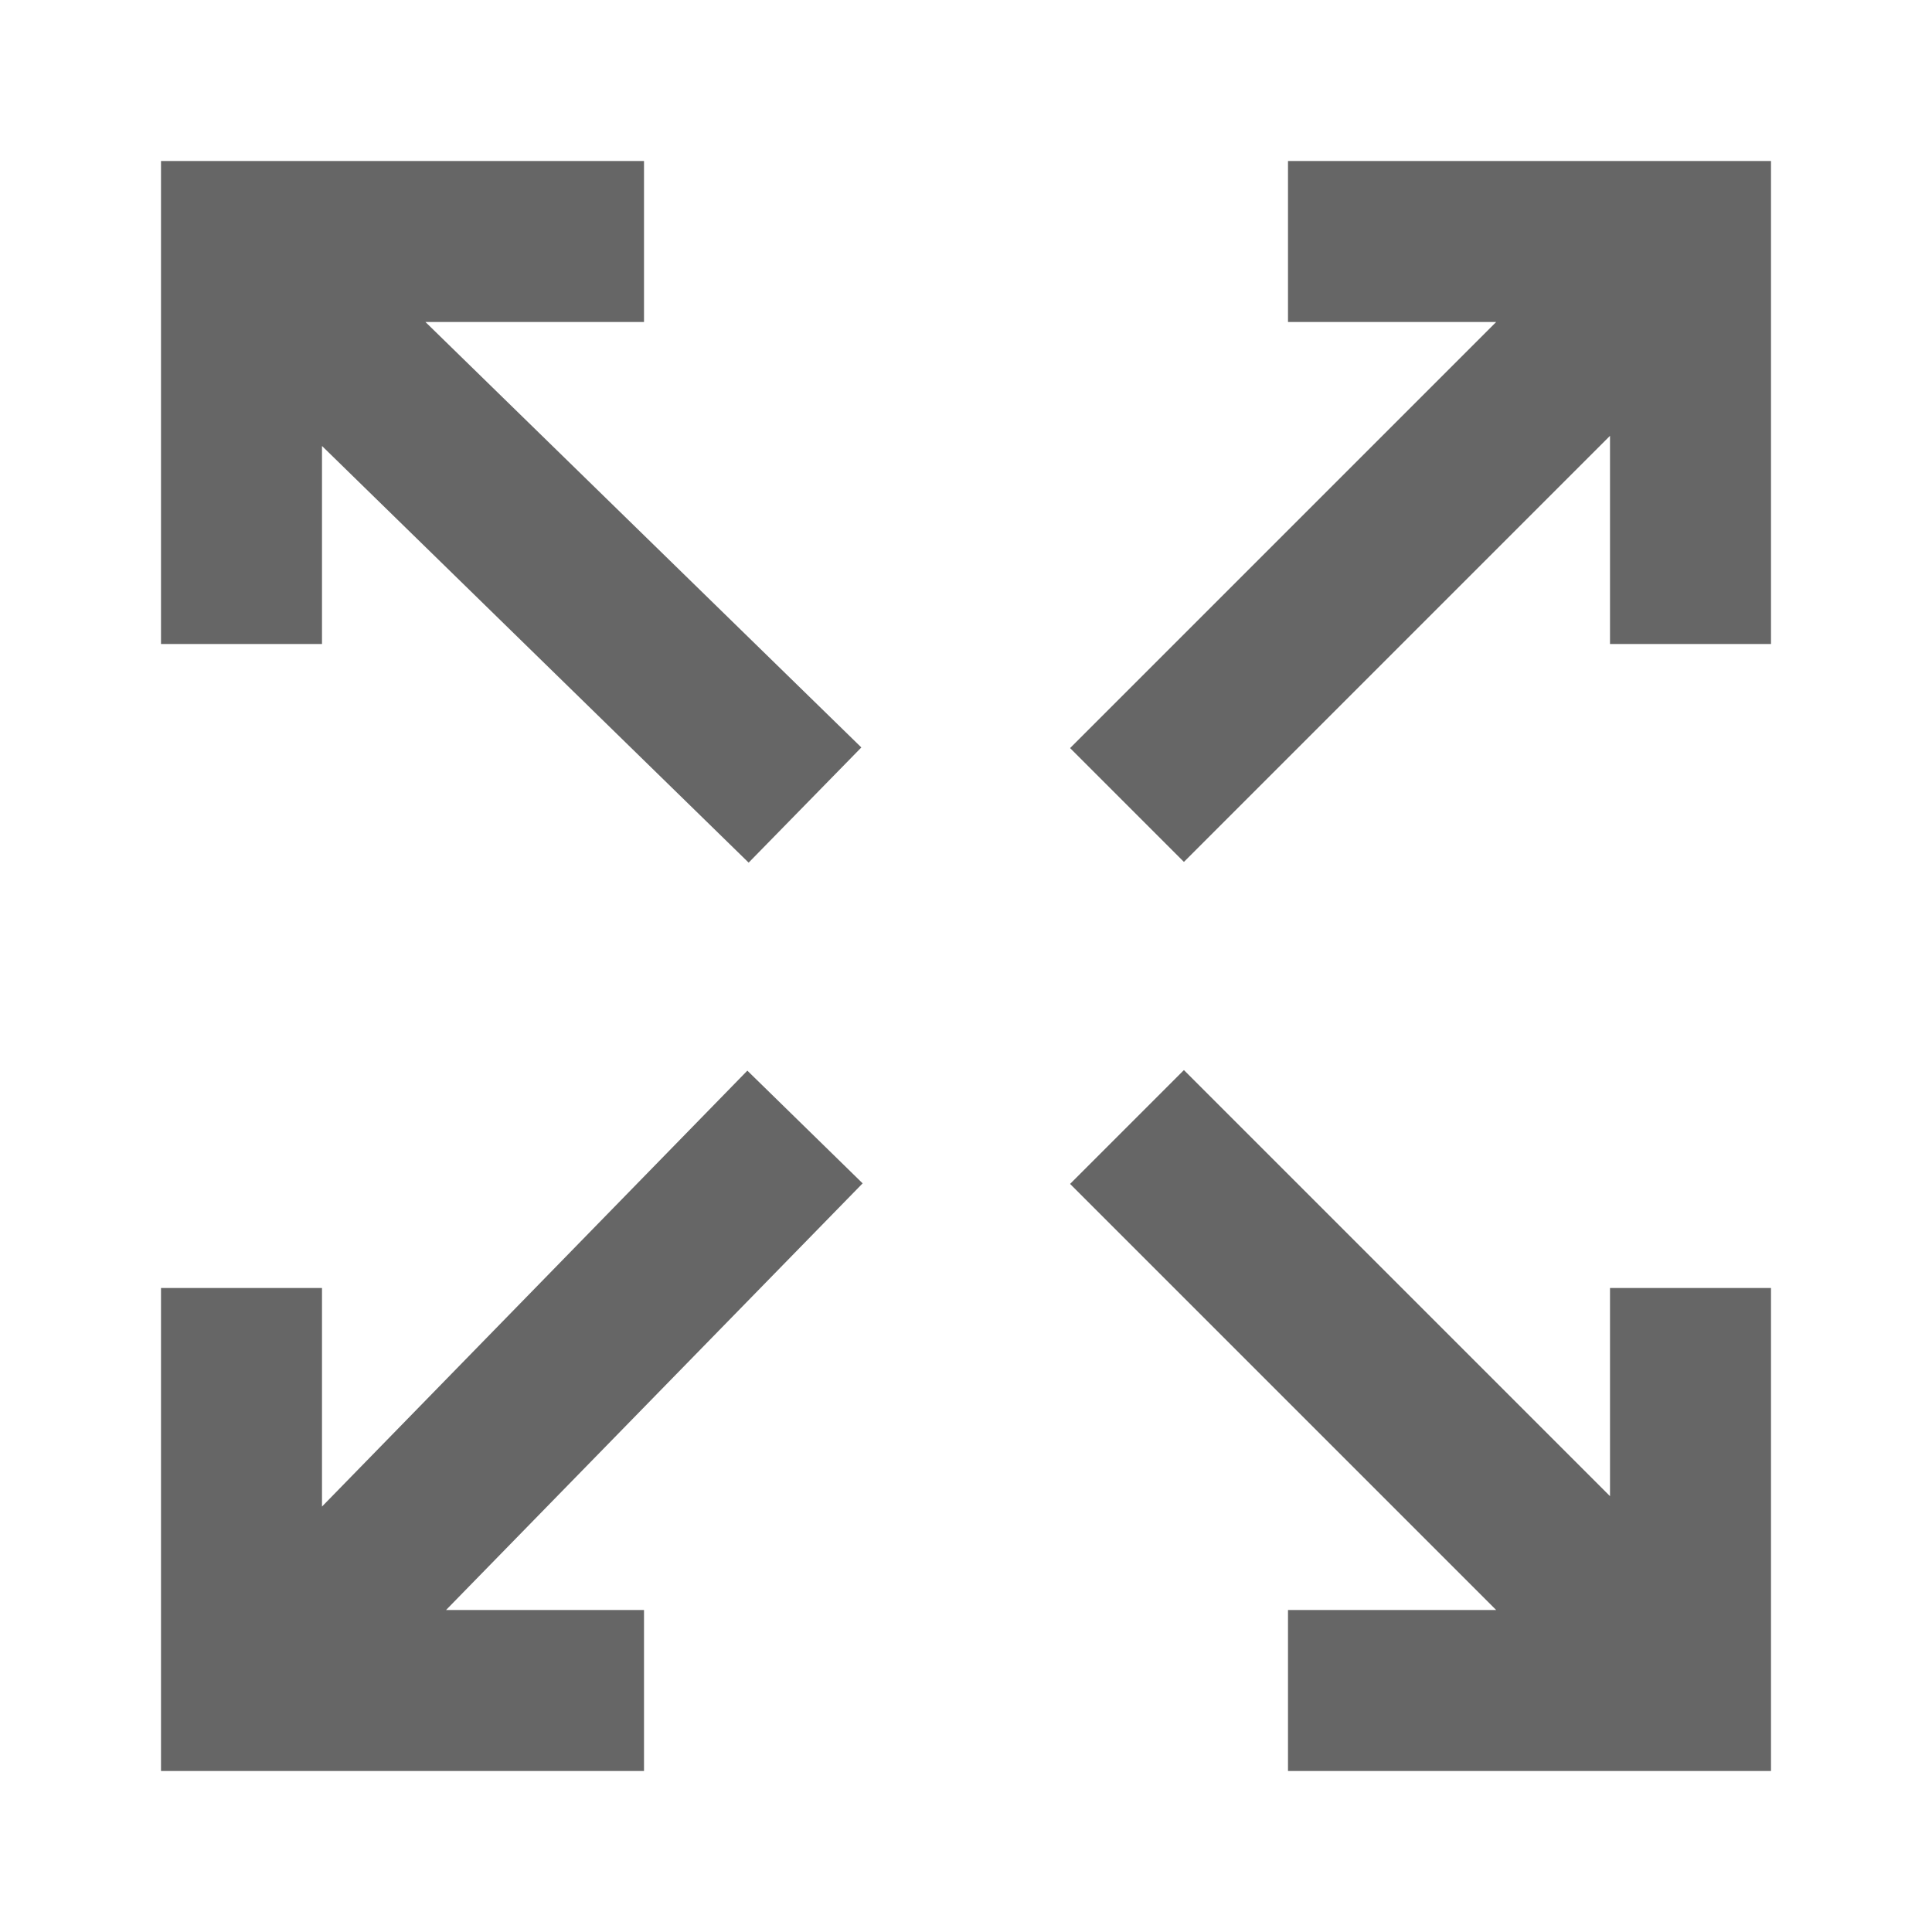
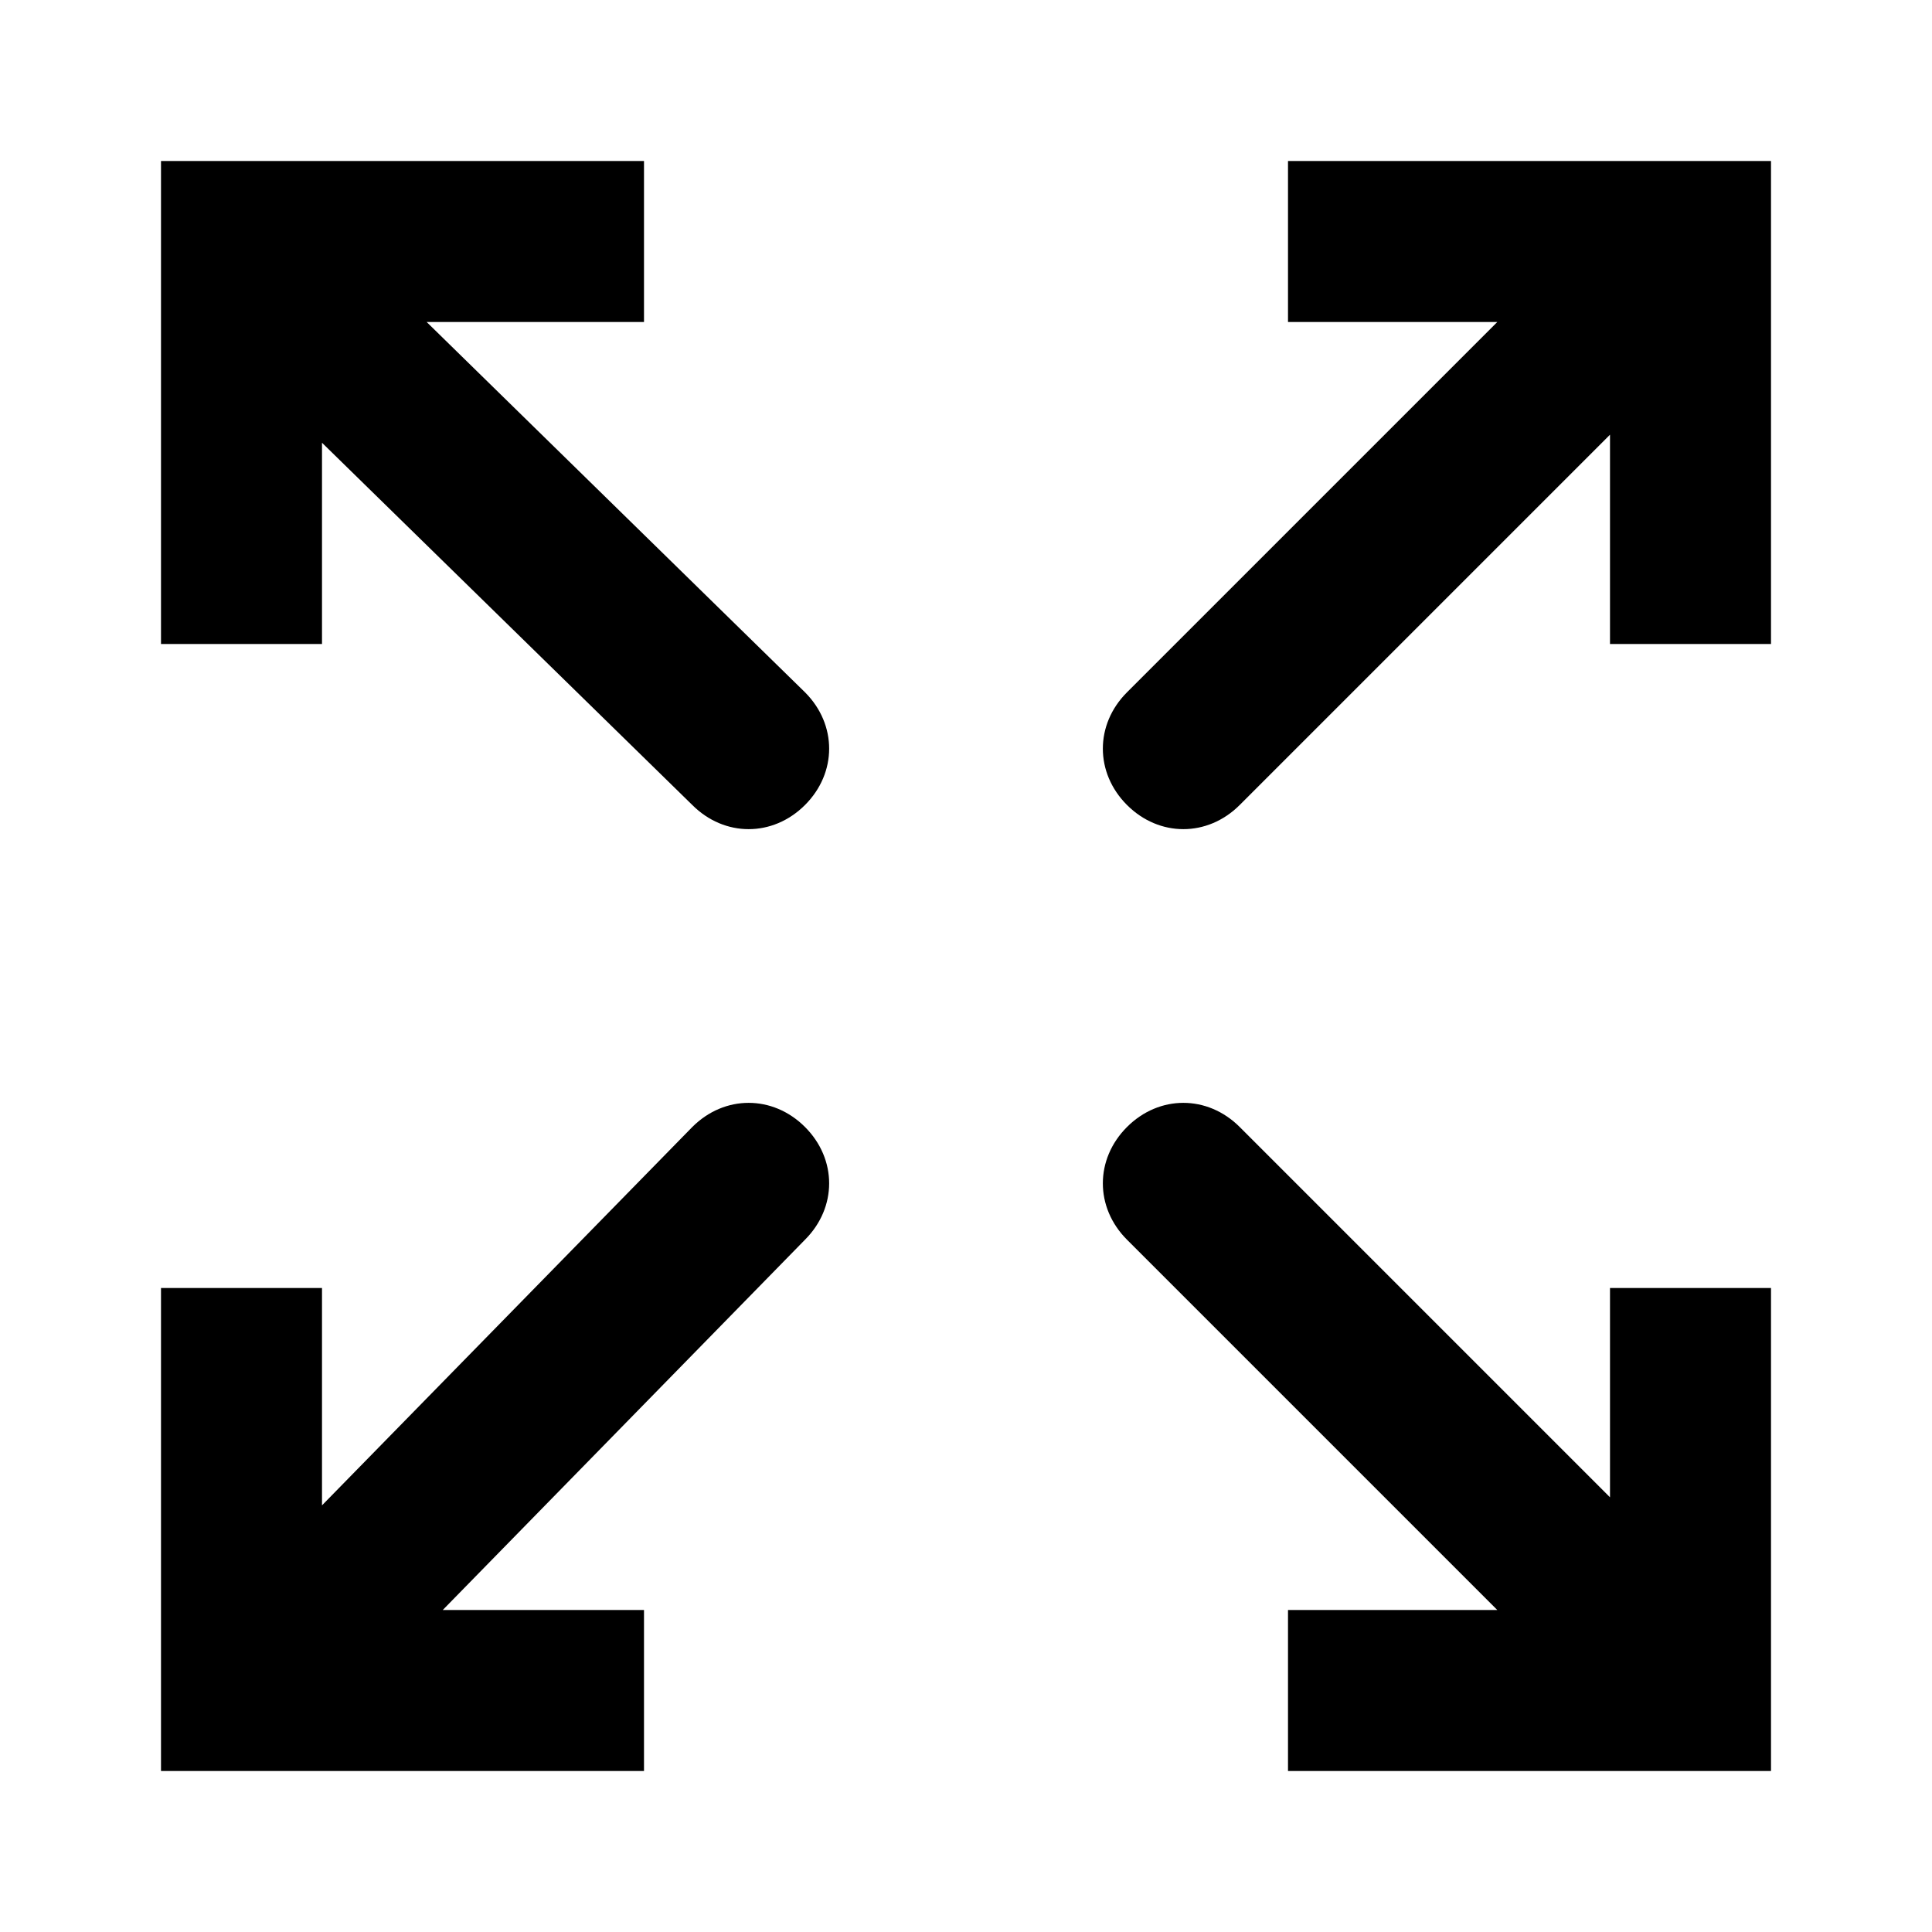
- <svg xmlns="http://www.w3.org/2000/svg" width="24" height="24" viewBox="0 0 24 24">
-   <defs>
-     <style type="text/css">
-             .cls-1{opacity:.6}.cls-2{fill:none}
-         </style>
-   </defs>
-   <g id="ic-expand" class="cls-1">
-     <g id="Group_8821" data-name="Group 8821">
-       <path id="Path_18875" d="M4 5.54l5.3 5.176 1.4-1.431L5.285 4H8V2H2v6h2z" data-name="Path 18875" />
-       <path id="Path_18876" d="M20 18.586l-5.293-5.293-1.414 1.414L18.586 20H16v2h6v-6h-2z" data-name="Path 18876" />
-       <path id="Path_18877" d="M9.284 13.3L4 18.715V16H2v6h6v-2H5.541l5.175-5.3z" data-name="Path 18877" />
-       <path id="Path_18878" d="M16 2v2h2.586l-5.293 5.293 1.414 1.414L20 5.414V8h2V2z" data-name="Path 18878" />
-     </g>
-     <path id="Rectangle_4404" d="M0 0h24v24H0z" class="cls-2" data-name="Rectangle 4404" />
-   </g>
+ <svg xmlns="http://www.w3.org/2000/svg" version="1.1" id="Capa_1" x="0px" y="0px" viewBox="0 0 24 24" style="enable-background:new 0 0 24 24;" xml:space="preserve">
+   <path id="Path_18875" d="M4,5.5L8.6,10c0.4,0.4,1,0.4,1.4,0l0,0c0.4-0.4,0.4-1,0-1.4L5.3,4H8V2H2v6h2V5.5z" />
+   <path id="Path_18876" d="M20,18.6L15.4,14c-0.4-0.4-1-0.4-1.4,0l0,0c-0.4,0.4-0.4,1,0,1.4l4.6,4.6H16v2h6v-6h-2V18.6z" />
+   <path id="Path_18877" d="M8.6,14L4,18.7V16H2v6h6v-2H5.5l4.5-4.6c0.4-0.4,0.4-1,0-1.4l0,0C9.6,13.6,9,13.6,8.6,14z" />
+   <path id="Path_18878" d="M16,2v2h2.6L14,8.6c-0.4,0.4-0.4,1,0,1.4l0,0c0.4,0.4,1,0.4,1.4,0L20,5.4V8h2V2H16z" />
</svg>
